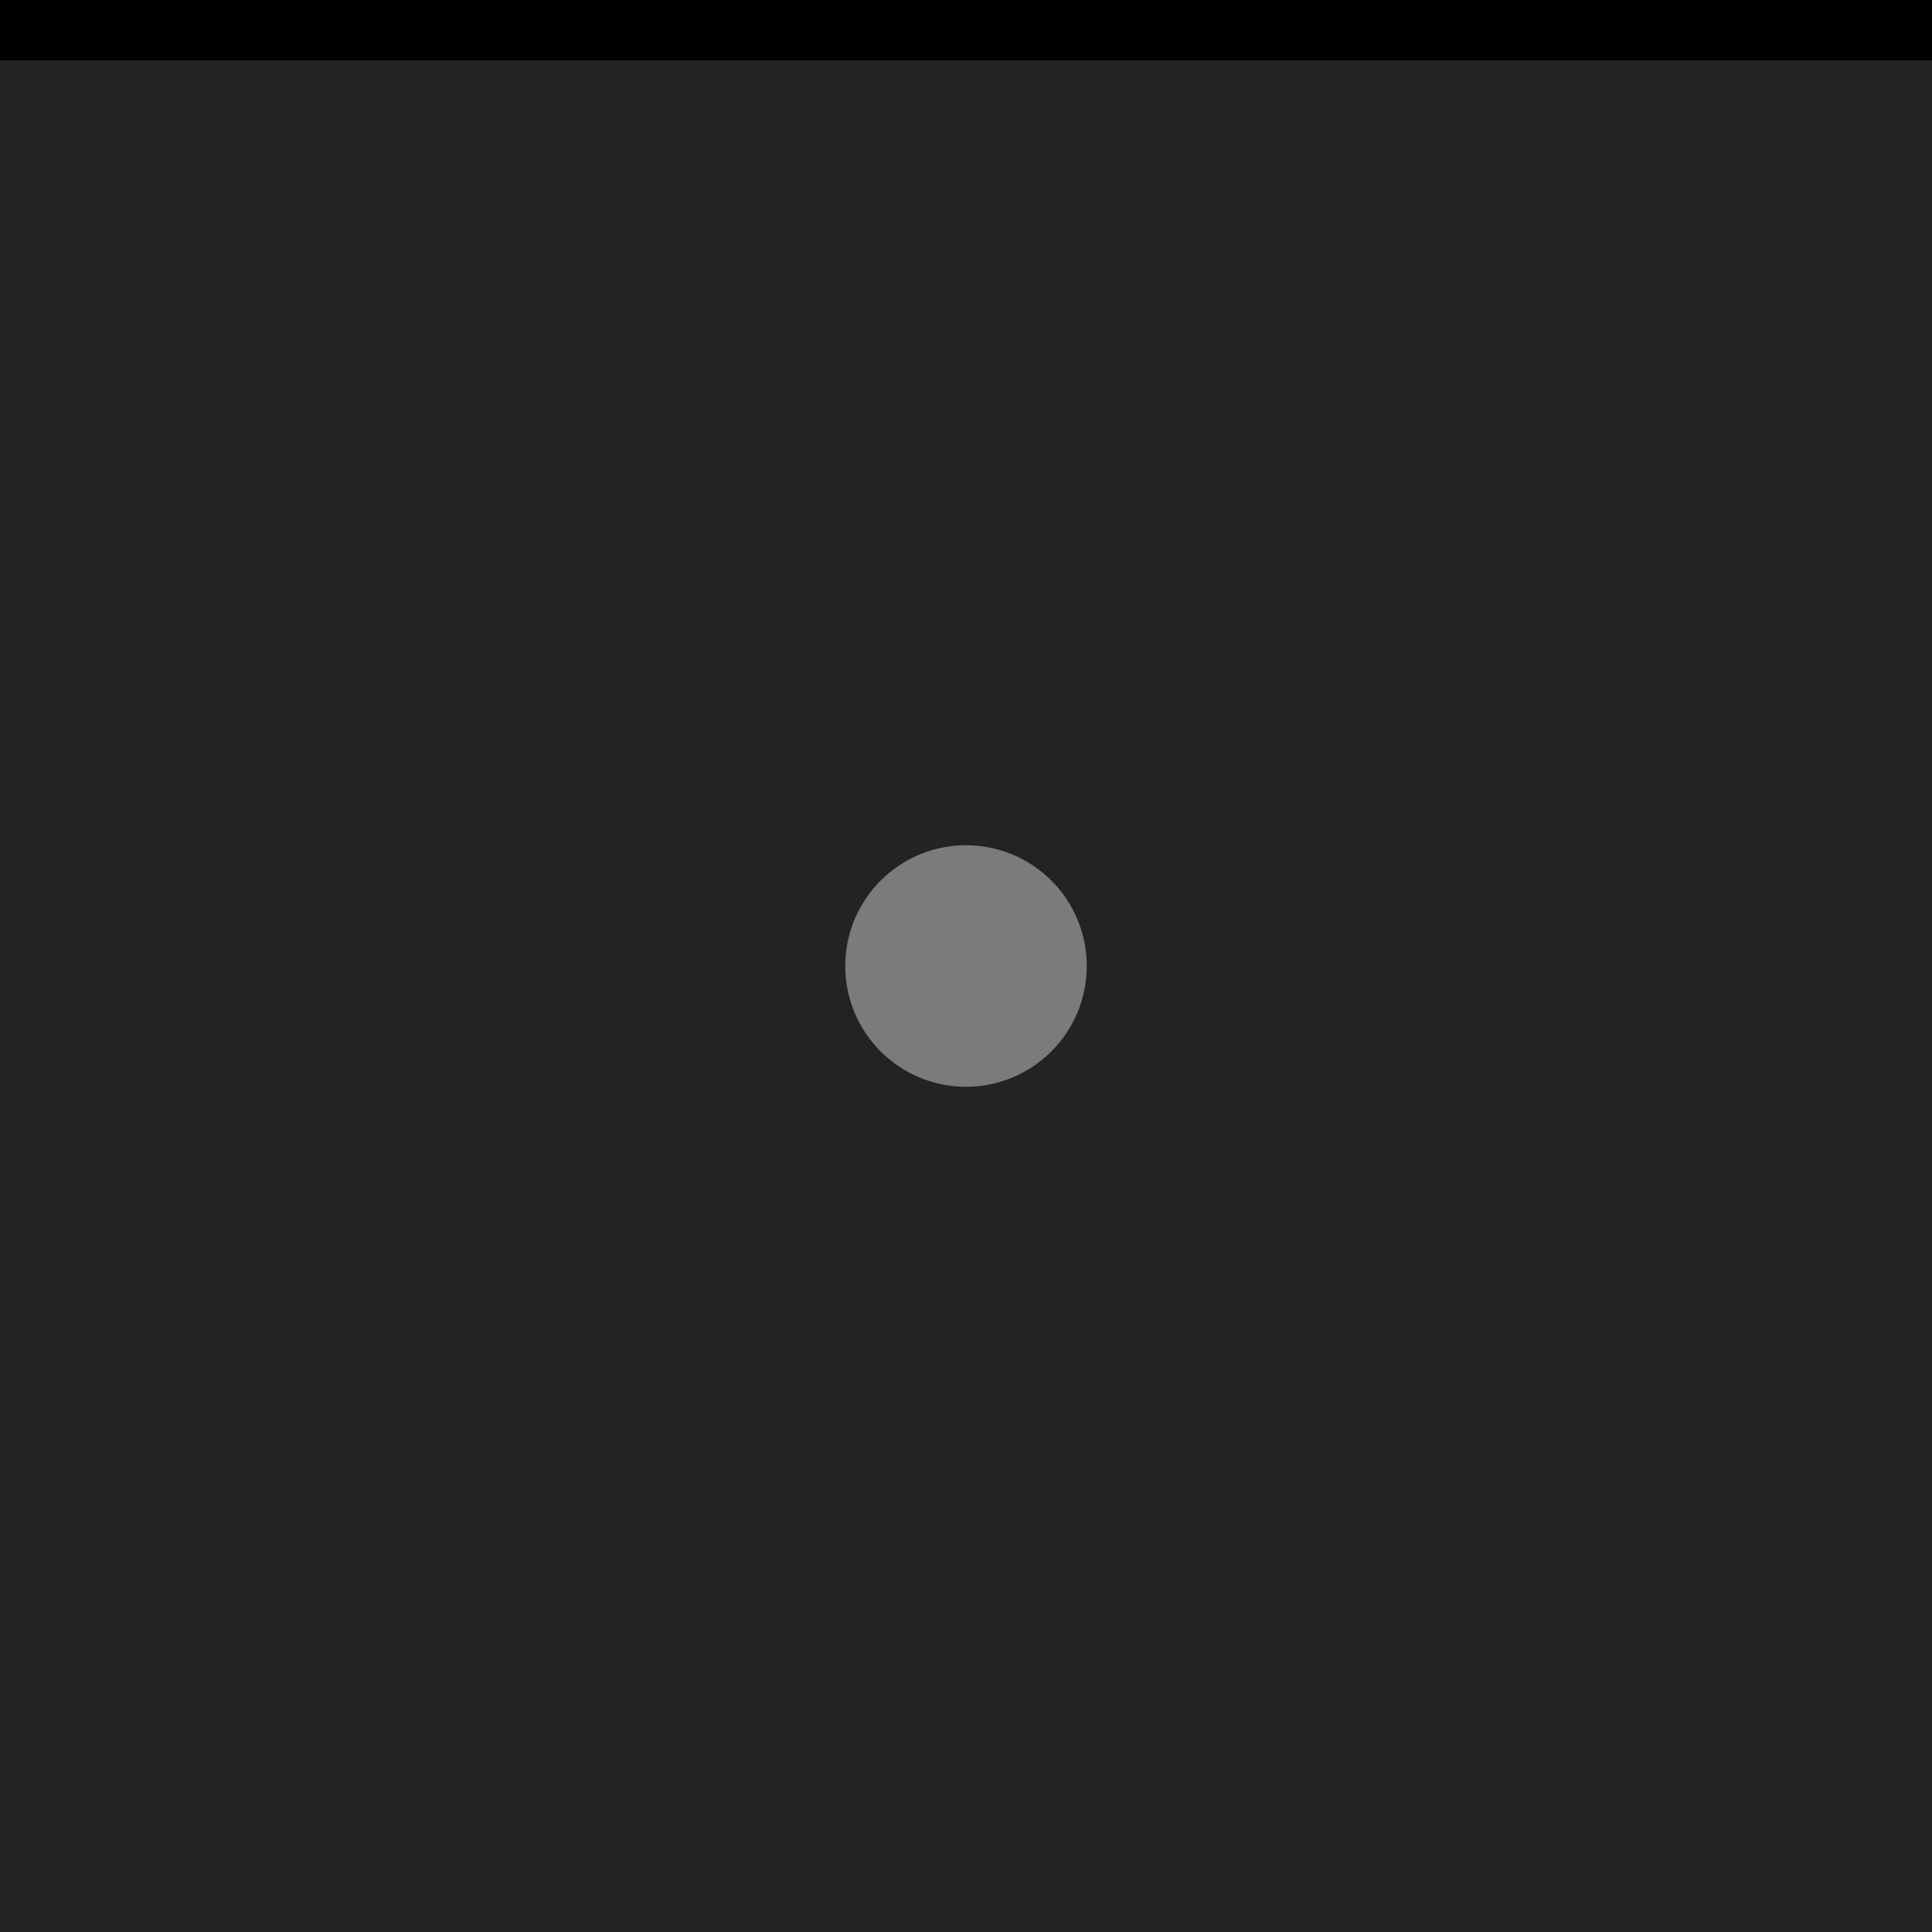
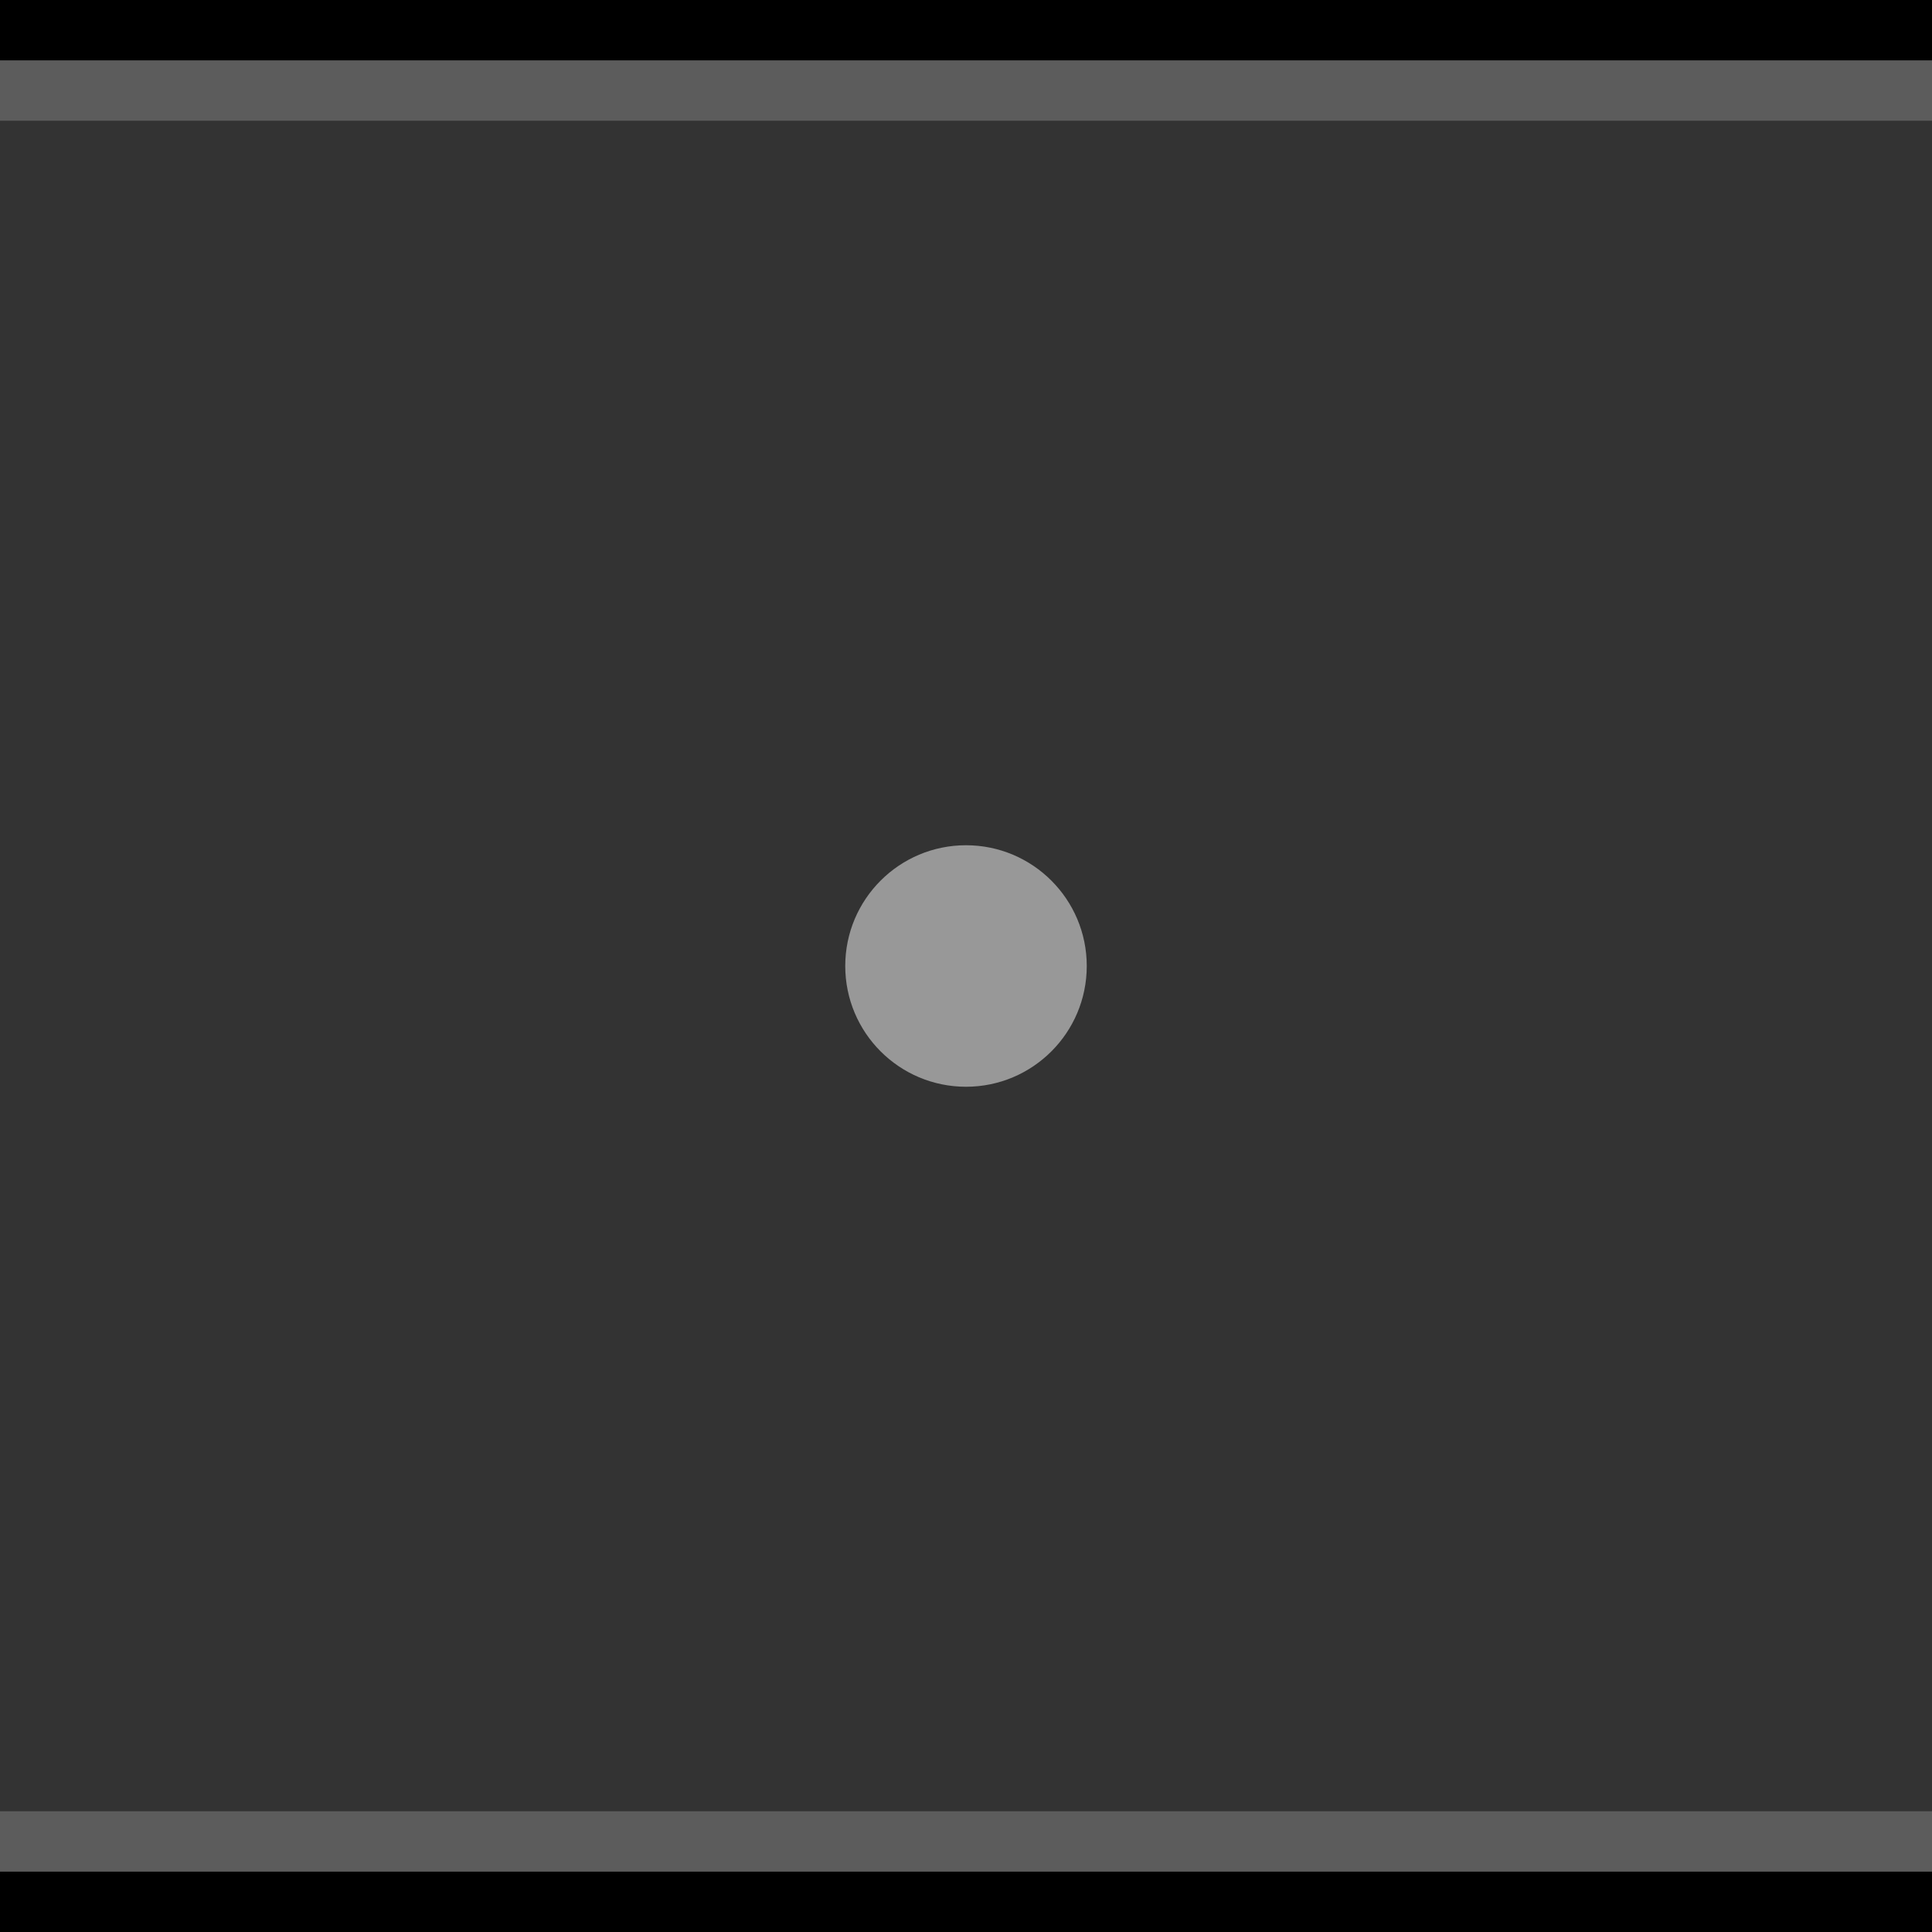
- <svg xmlns="http://www.w3.org/2000/svg" width="32" height="32" viewBox="0 0 32 32" version="1.1" id="svg12">
-   <defs id="defs16" />
-   <rect width="32" height="32" fill="#E0E0E0" id="rect2" style="fill:#232323;fill-opacity:1" />
-   <rect width="32" height="1" fill="#FFFFFF" fill-opacity="0.4" id="rect4" style="fill:#000000;fill-opacity:1" />
-   <g fill="#000000" opacity="0.6" id="g10" style="opacity:1;fill:#7b7b7b;fill-opacity:1">
-     <circle cx="16" cy="16" r="12" opacity="0" id="circle6" style="fill:#7b7b7b;fill-opacity:1" />
-     <circle cx="16" cy="16" r="2" id="circle8" style="fill:#7b7b7b;fill-opacity:1" />
+ <svg xmlns="http://www.w3.org/2000/svg" width="32" height="32" viewBox="0 0 32 32" version="1.1" id="svg30">
+   <defs id="defs34" />
+   <rect width="32" height="32" fill="#D6D6D6" id="rect20" style="fill:#333333;fill-opacity:1" />
+   <rect width="32" height="1" fill="#FFFFFF" fill-opacity="0.4" id="rect22" style="fill:#000000;fill-opacity:1" />
+   <g style="fill:#fdfdfd;fill-opacity:1;opacity:0.5" fill="#000000" opacity="0.38" id="g28">
+     <circle style="fill:#fdfdfd;fill-opacity:1" cx="16" cy="16" r="12" opacity="0" id="circle24" />
+     <circle style="fill:#fdfdfd;fill-opacity:1" cx="16" cy="16" r="2" id="circle26" />
  </g>
+   <rect style="fill:#000000;fill-opacity:1" id="rect166" fill-opacity="0.4" fill="#FFFFFF" height="1" width="32" x="0" y="31" />
+   <rect style="fill:#ffffff;fill-opacity:1;opacity:0.2" id="rect166-3" fill-opacity="0.4" fill="#FFFFFF" height="1" width="32" x="0" y="30" />
+   <rect style="fill:#ffffff;fill-opacity:1;opacity:0.2" id="rect166-6" fill-opacity="0.4" fill="#FFFFFF" height="1" width="32" x="0" y="1" />
</svg>
